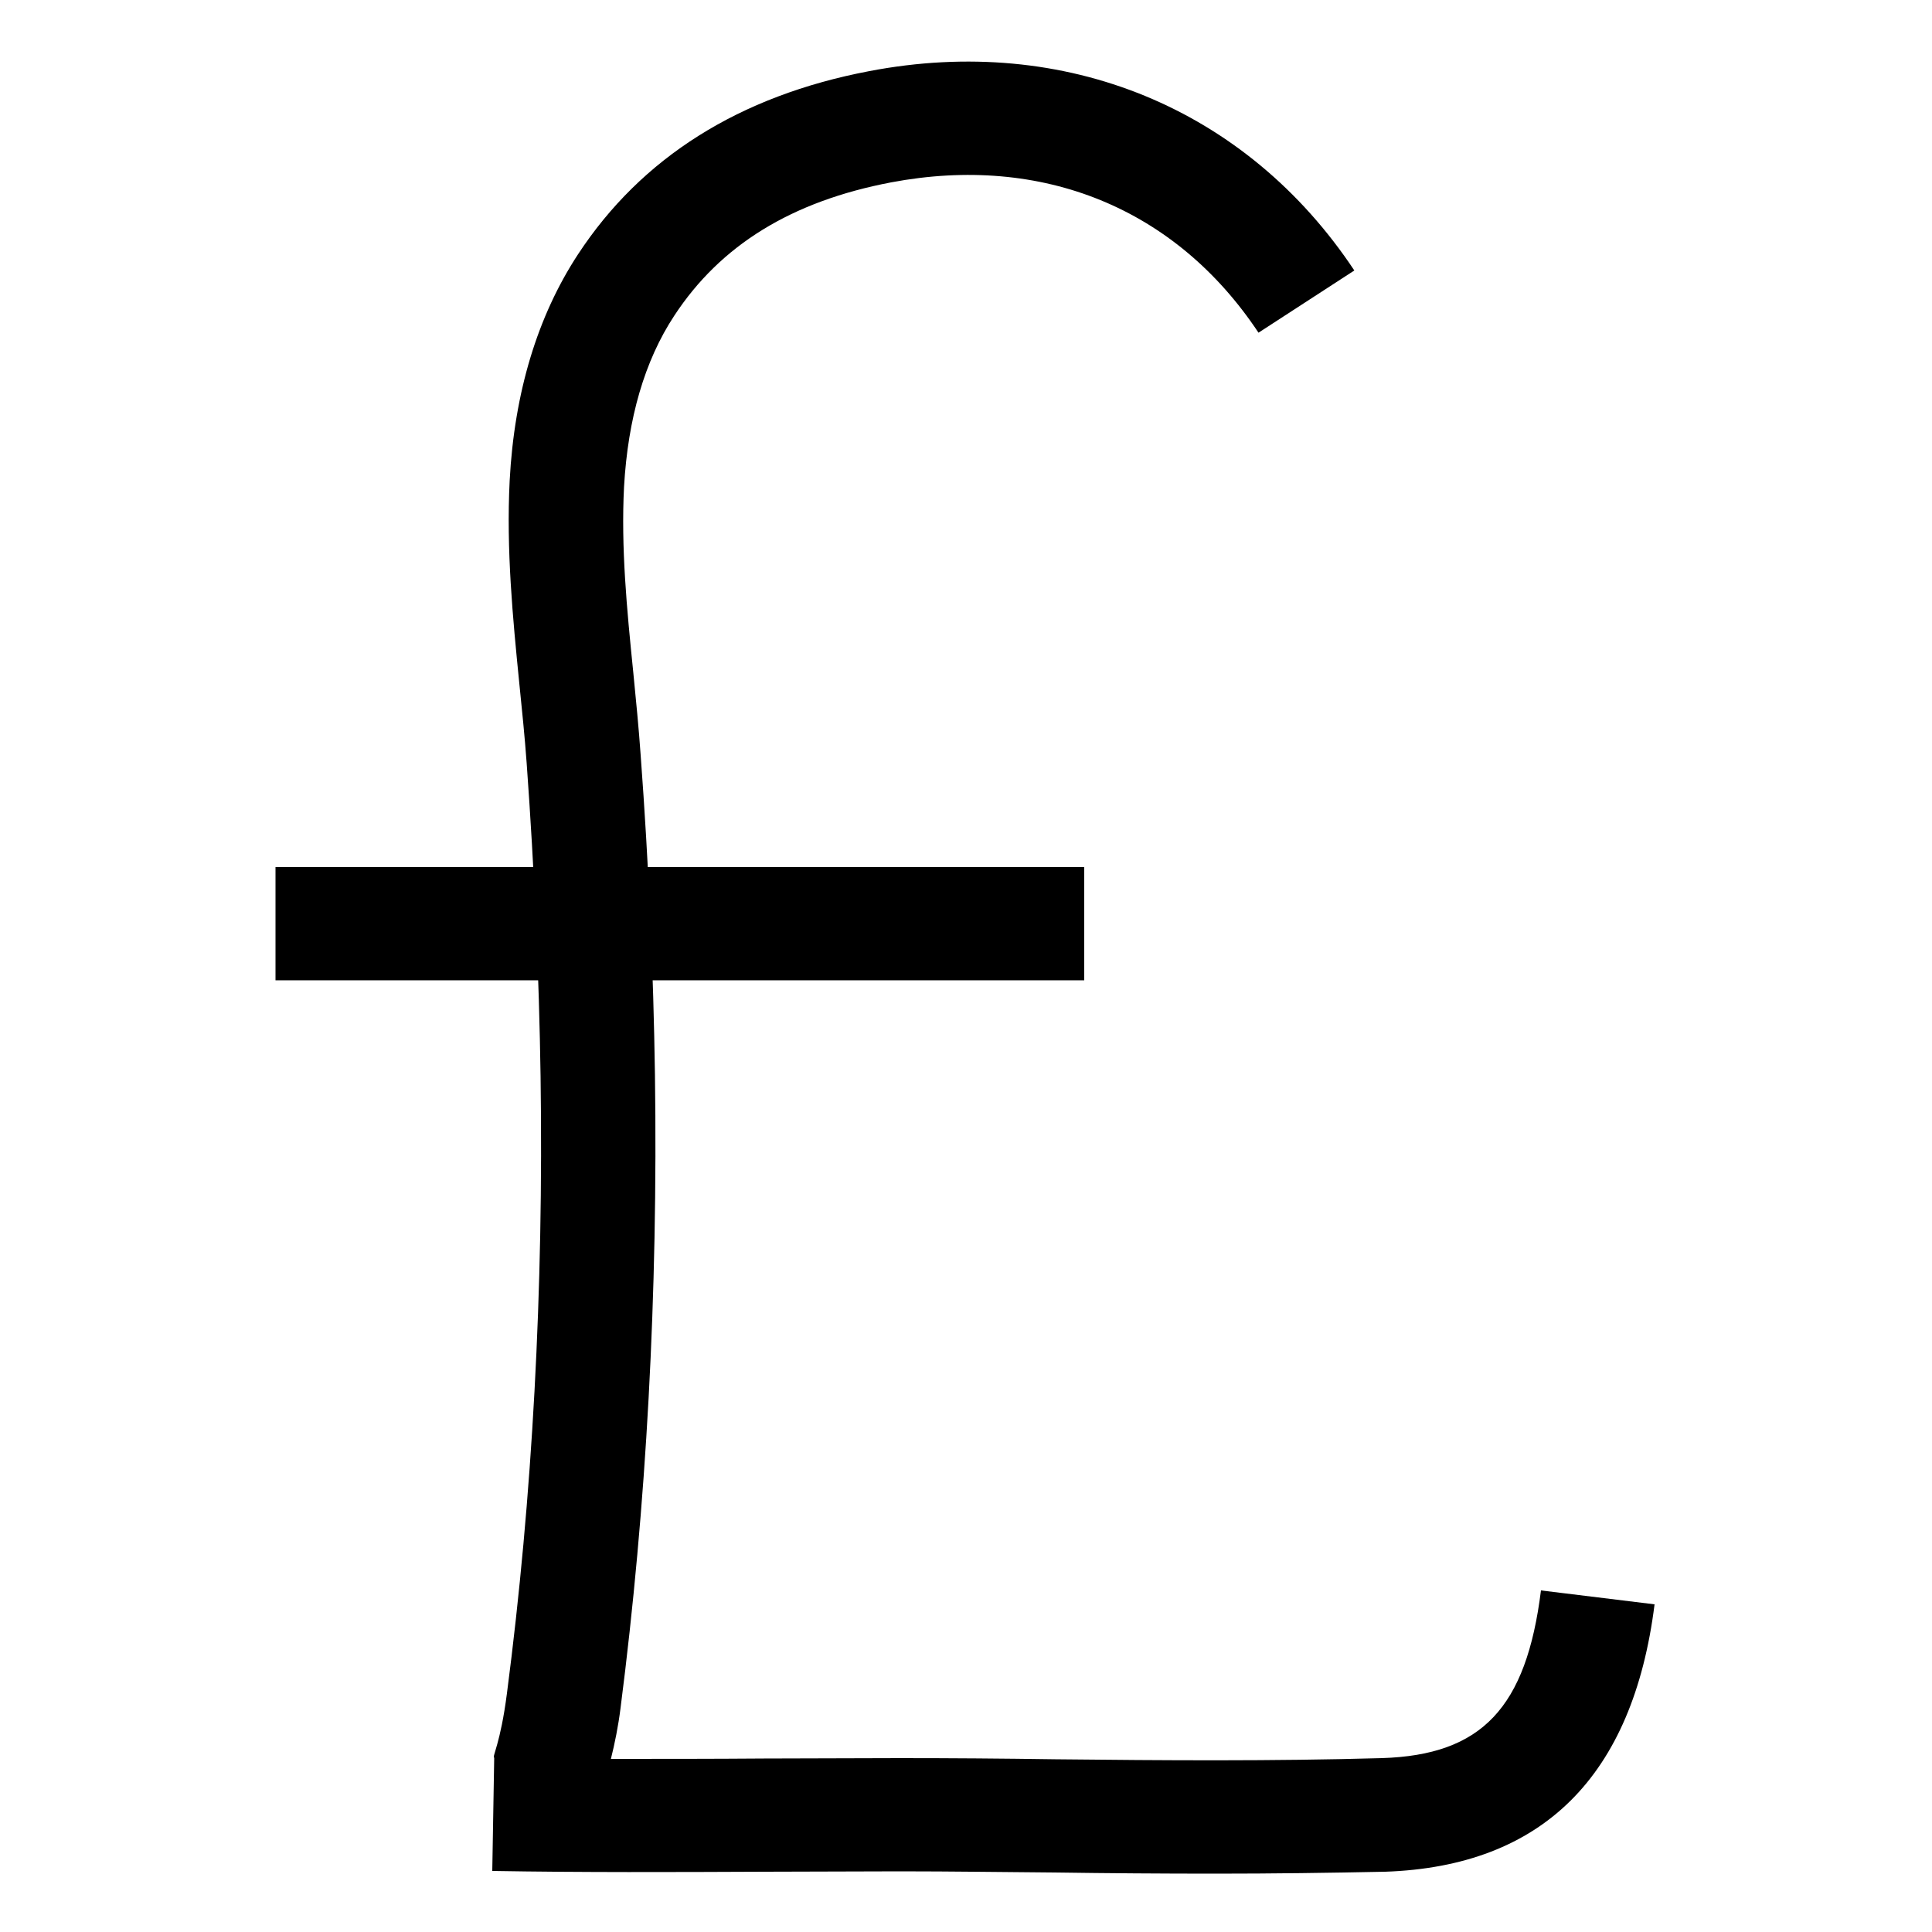
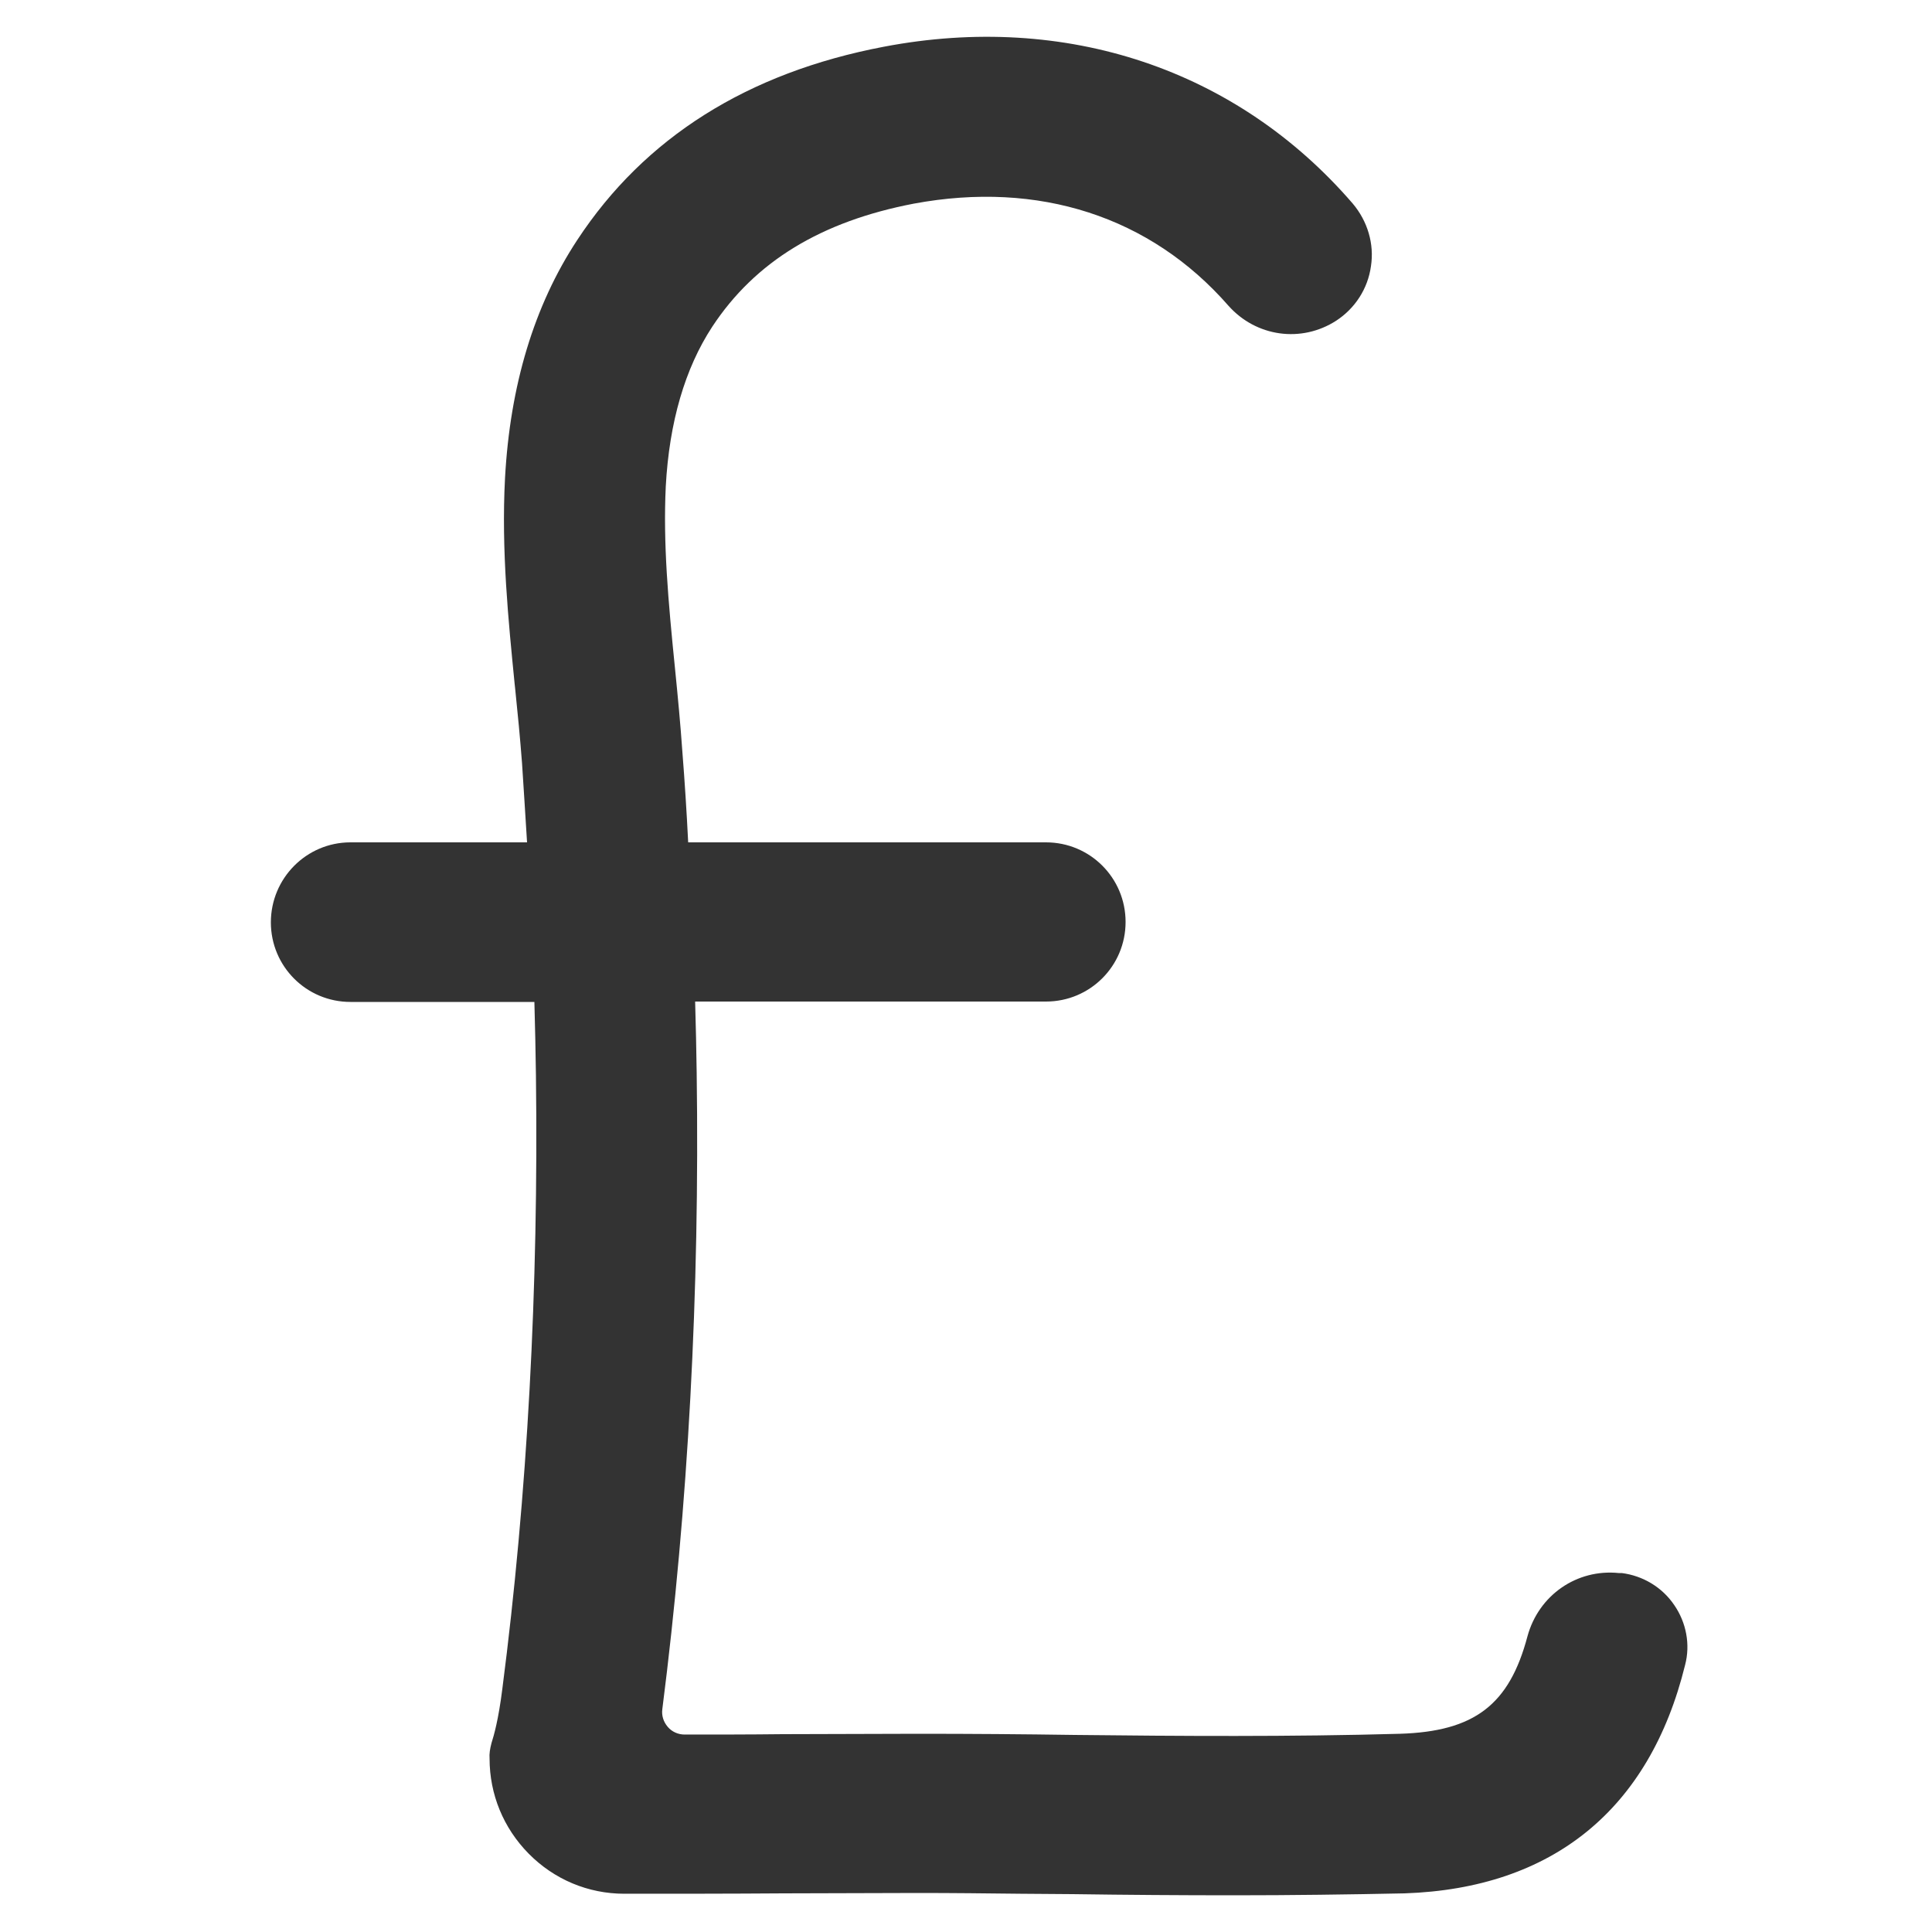
<svg xmlns="http://www.w3.org/2000/svg" version="1.1" id="Layer_1" x="0px" y="0px" viewBox="0 0 500 500" style="enable-background:new 0 0 500 500;" xml:space="preserve">
+   <style type="text/css">
+ 	.st0{fill:#333333;}
+ </style>
  <g>
-     <g>
-       <path d="M314.7,484.9c-14,0-27.9-0.1-41.8-0.3c-13.4-0.1-26.7-0.3-40-0.3l-35,0.1c-23.5,0.1-47.1,0.2-70.5-0.2l0.5-29.3    c-0.6-0.3,1.6-3.5,3.3-16.7c6.6-50.7,9.5-104.4,8.7-159.7c-0.4-26-1.6-53.3-3.6-81c-0.5-6.9-1.2-13.7-1.9-20.6    c-1.7-17-3.4-34.6-2.5-52.5c1.2-22.8,7.2-42.6,17.7-58.6c16.4-25,41.7-41,75.4-47.4C275.7,8.7,322.6,28,350.5,70l-24.8,16.1    c-21.4-32.2-55.9-46.3-95.1-38.9c-25.7,4.9-44.1,16.2-56.1,34.5c-7.7,11.7-12,26.6-13,44.3c-0.8,15.7,0.7,31.4,2.4,48.1    c0.7,7.1,1.4,14.2,1.9,21.3c2.1,28.3,3.3,56.1,3.7,82.7c0.8,56.7-2.2,111.8-8.9,163.9c-0.6,4.8-1.5,9.2-2.5,13.2    c13.2,0,26.4,0,39.6-0.1l35.1-0.1c13.4,0,26.9,0.1,40.3,0.3c28.1,0.3,56.3,0.5,84.5-0.3c25.9-0.8,37.4-13,41.2-43.4l29.4,3.6    c-5.6,44.5-29,67.8-69.7,69.2C344,484.7,329.3,484.9,314.7,484.9z" />
-     </g>
-     <g>
-       <rect x="71.3" y="224.4" width="209.3" height="29.3" />
-     </g>
+     <path class="st0" d="M319.5,490.5c-14,0-28-0.1-41.9-0.3c-4.5,0-9-0.1-13.5-0.1c-8.7-0.1-17.6-0.2-26.4-0.2l-35,0.1   c-13.7,0.1-27.6,0.1-41.1,0.1c-9.4,0-18.2-3.7-24.8-10.4c-6.5-6.6-10.1-15.3-10.1-24.6c-0.1-1.2,0.1-2.5,0.5-4   c0.6-1.9,1.8-6,2.8-14c6.5-50.2,9.4-103.7,8.7-158.8c-0.1-6-0.2-12.4-0.4-19H90.7c-11.4,0-20.6-9.2-20.6-20.6S79.3,218,90.7,218   h45.7c-0.4-7-0.9-13.9-1.3-20.5c-0.5-6.5-1.1-12.8-1.8-19.5l-0.1-0.9c-1.6-16.2-3.5-34.7-2.5-53.4c1.3-23.9,7.5-44.6,18.7-61.6   c17.4-26.5,44.1-43.3,79.3-50c47.1-9,91.4,5.8,121.4,40.6c3.8,4.5,5.6,10.4,4.7,16.2c-0.8,5.8-4.1,10.9-9,14.1   c-9,5.8-20.7,4.2-27.9-3.9c-20.2-23.1-49.1-32.4-81.4-26.4c-24,4.6-41.1,15-52.2,31.9c-7,10.7-11.1,24.6-12,41.3   c-0.7,14.7,0.6,29.4,2.4,47.2c0.7,7,1.4,14.3,1.9,21.5c0.6,7.6,1.1,15.4,1.5,23.4h92.6c11.4,0,20.6,9.2,20.6,20.6   s-9.2,20.6-20.6,20.6h-90.8c0.2,6.4,0.3,12.5,0.4,18.4c0.8,56.9-2.2,112.3-8.9,164.8c-0.2,1.6,0.3,3.2,1.4,4.5c1.1,1.3,2.7,2,4.4,2   c8.3,0,17,0,25.3-0.1l35.2-0.1c13.5,0,27.1,0.1,40.4,0.3c27.1,0.3,55.9,0.5,84.2-0.3c19.3-0.6,28.3-7.5,33-25.2   c2.9-10.7,12.8-17.5,23.6-16.4l0.8,0c5.5,0.7,10.5,3.7,13.6,8.3c3.1,4.5,4.2,10.2,2.8,15.5c-9.2,37.4-34.3,57.8-72.6,59.1   C348.9,490.3,334.1,490.5,319.5,490.5z" />
  </g>
</svg>
